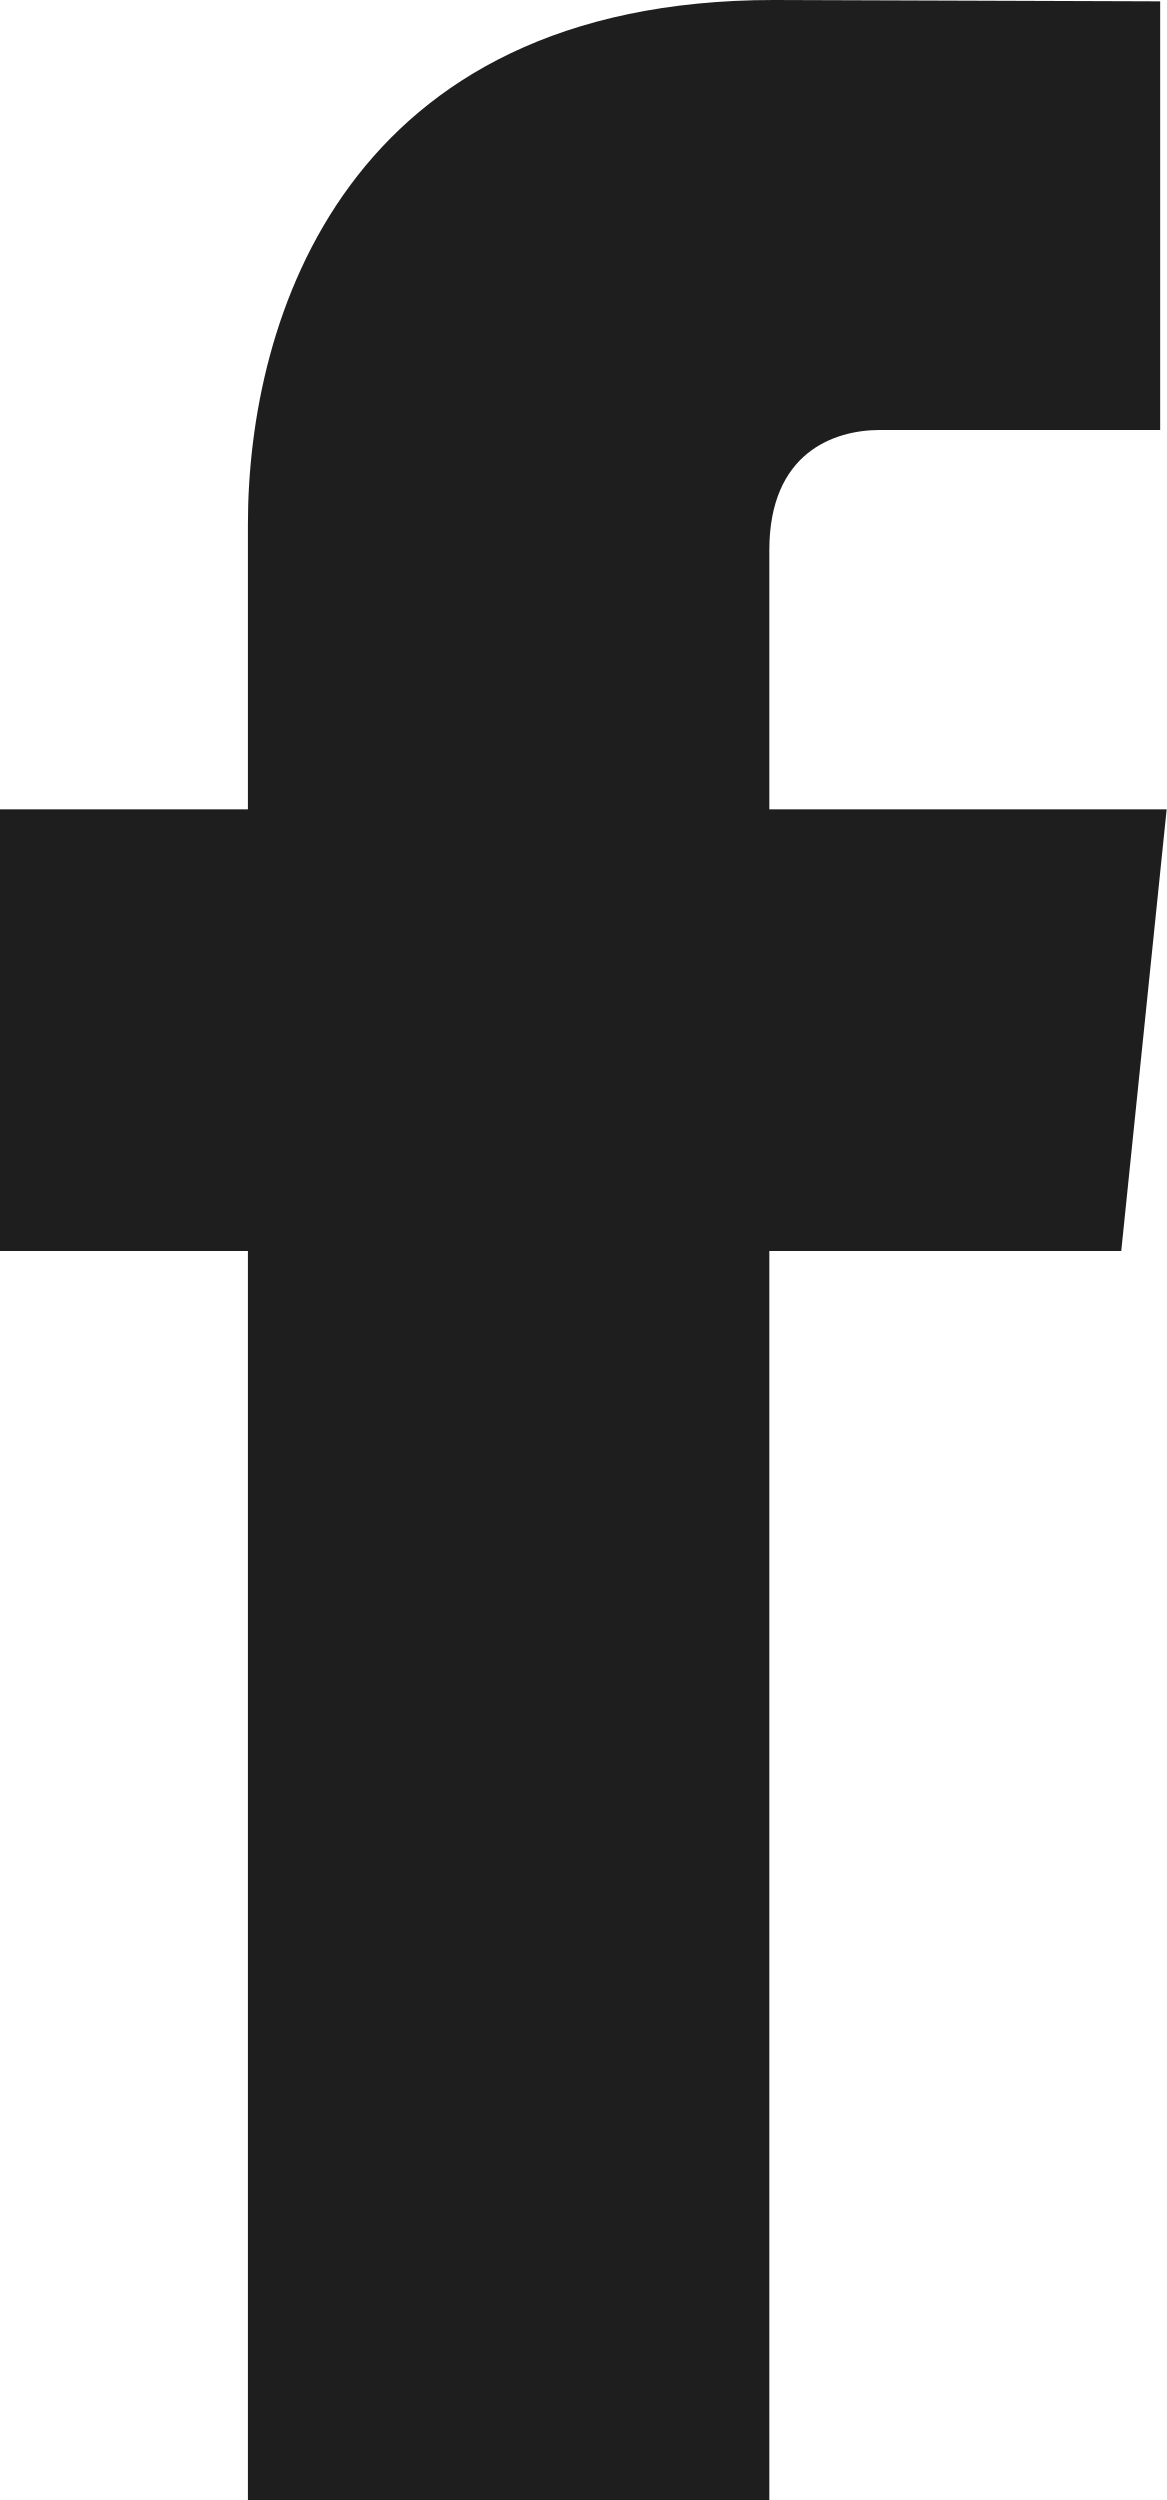
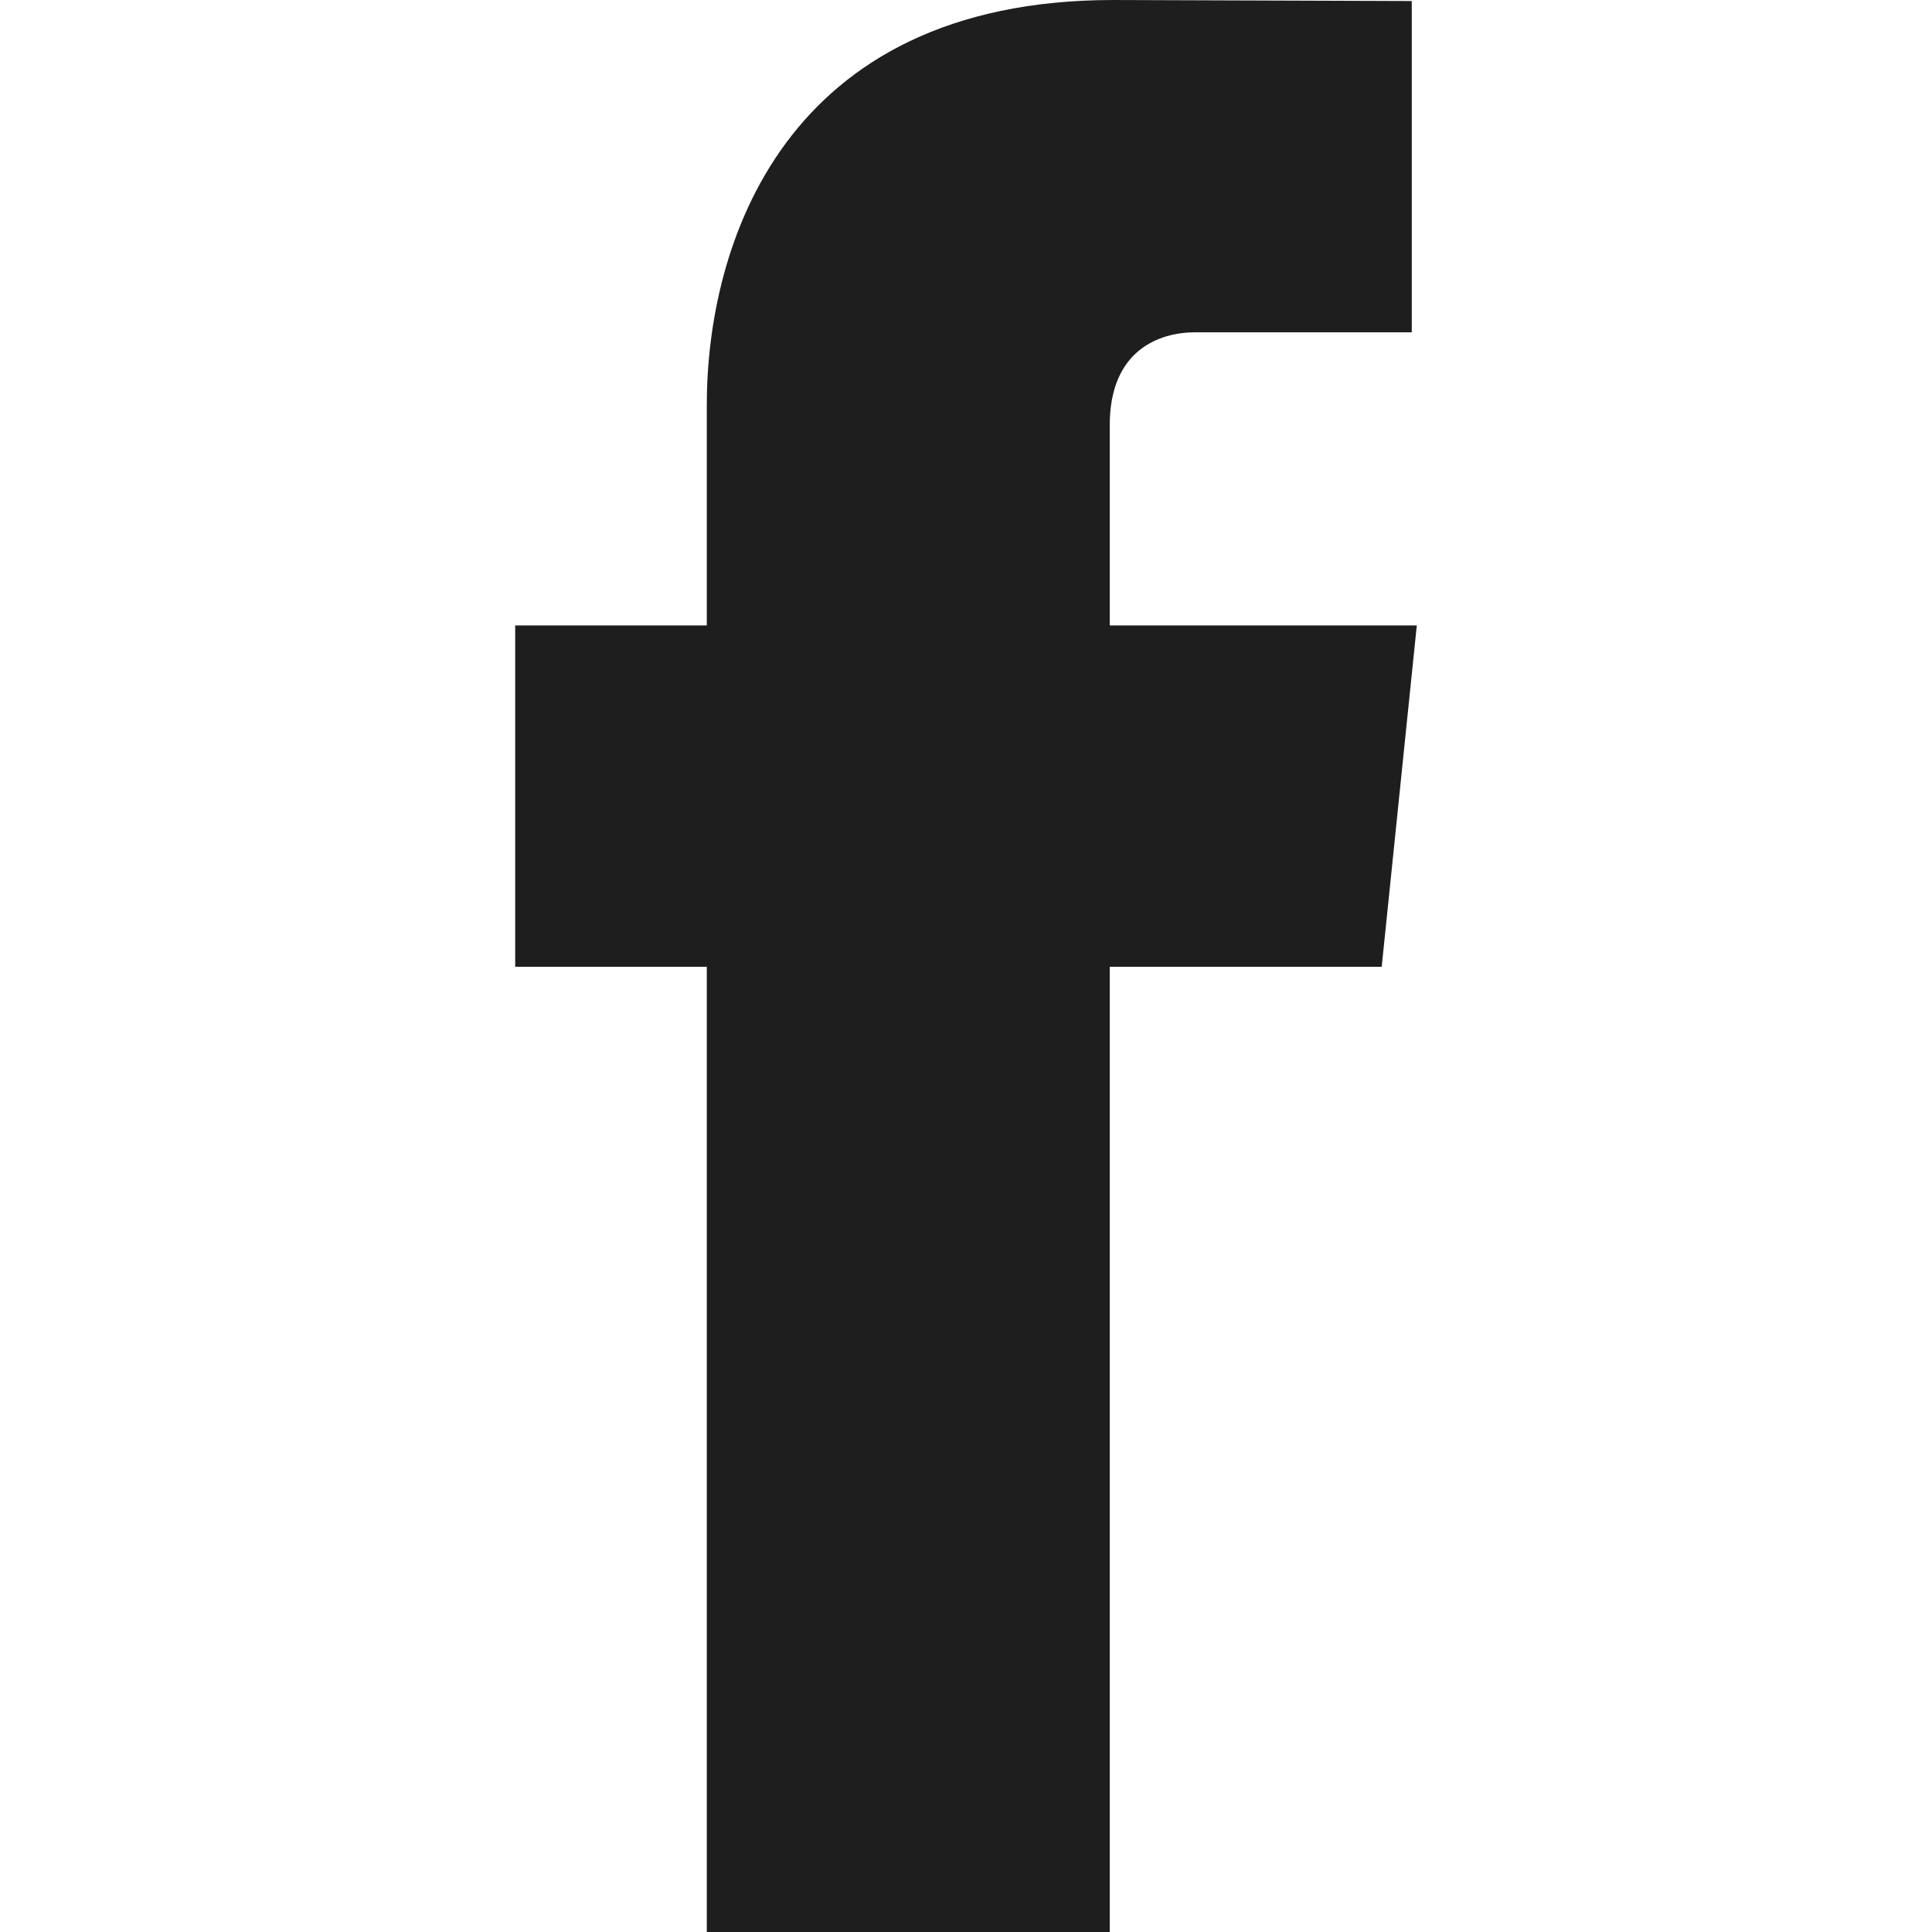
- <svg xmlns="http://www.w3.org/2000/svg" version="1.1" id="Layer_1" x="0px" y="0px" width="14px" height="30px" viewBox="0 0 14 30" enable-background="new 0 0 14 30" xml:space="preserve">
+ <svg xmlns="http://www.w3.org/2000/svg" version="1.1" id="Layer_1" x="0px" y="0px" width="30px" height="30px" viewBox="0 0 14 30" enable-background="new 0 0 14 30" xml:space="preserve">
  <path fill="#1E1E1E" d="M14,9.712H9.232v-3.11c0-1.172,0.777-1.442,1.326-1.442c0.547,0,3.364,0,3.364,0V0.016L9.288,0  C4.145,0,2.975,3.832,2.975,6.287v3.425H0v5.3h2.975c0,6.799,0,14.988,0,14.988h6.257c0,0,0-8.271,0-14.988h4.223L14,9.712z" />
</svg>
